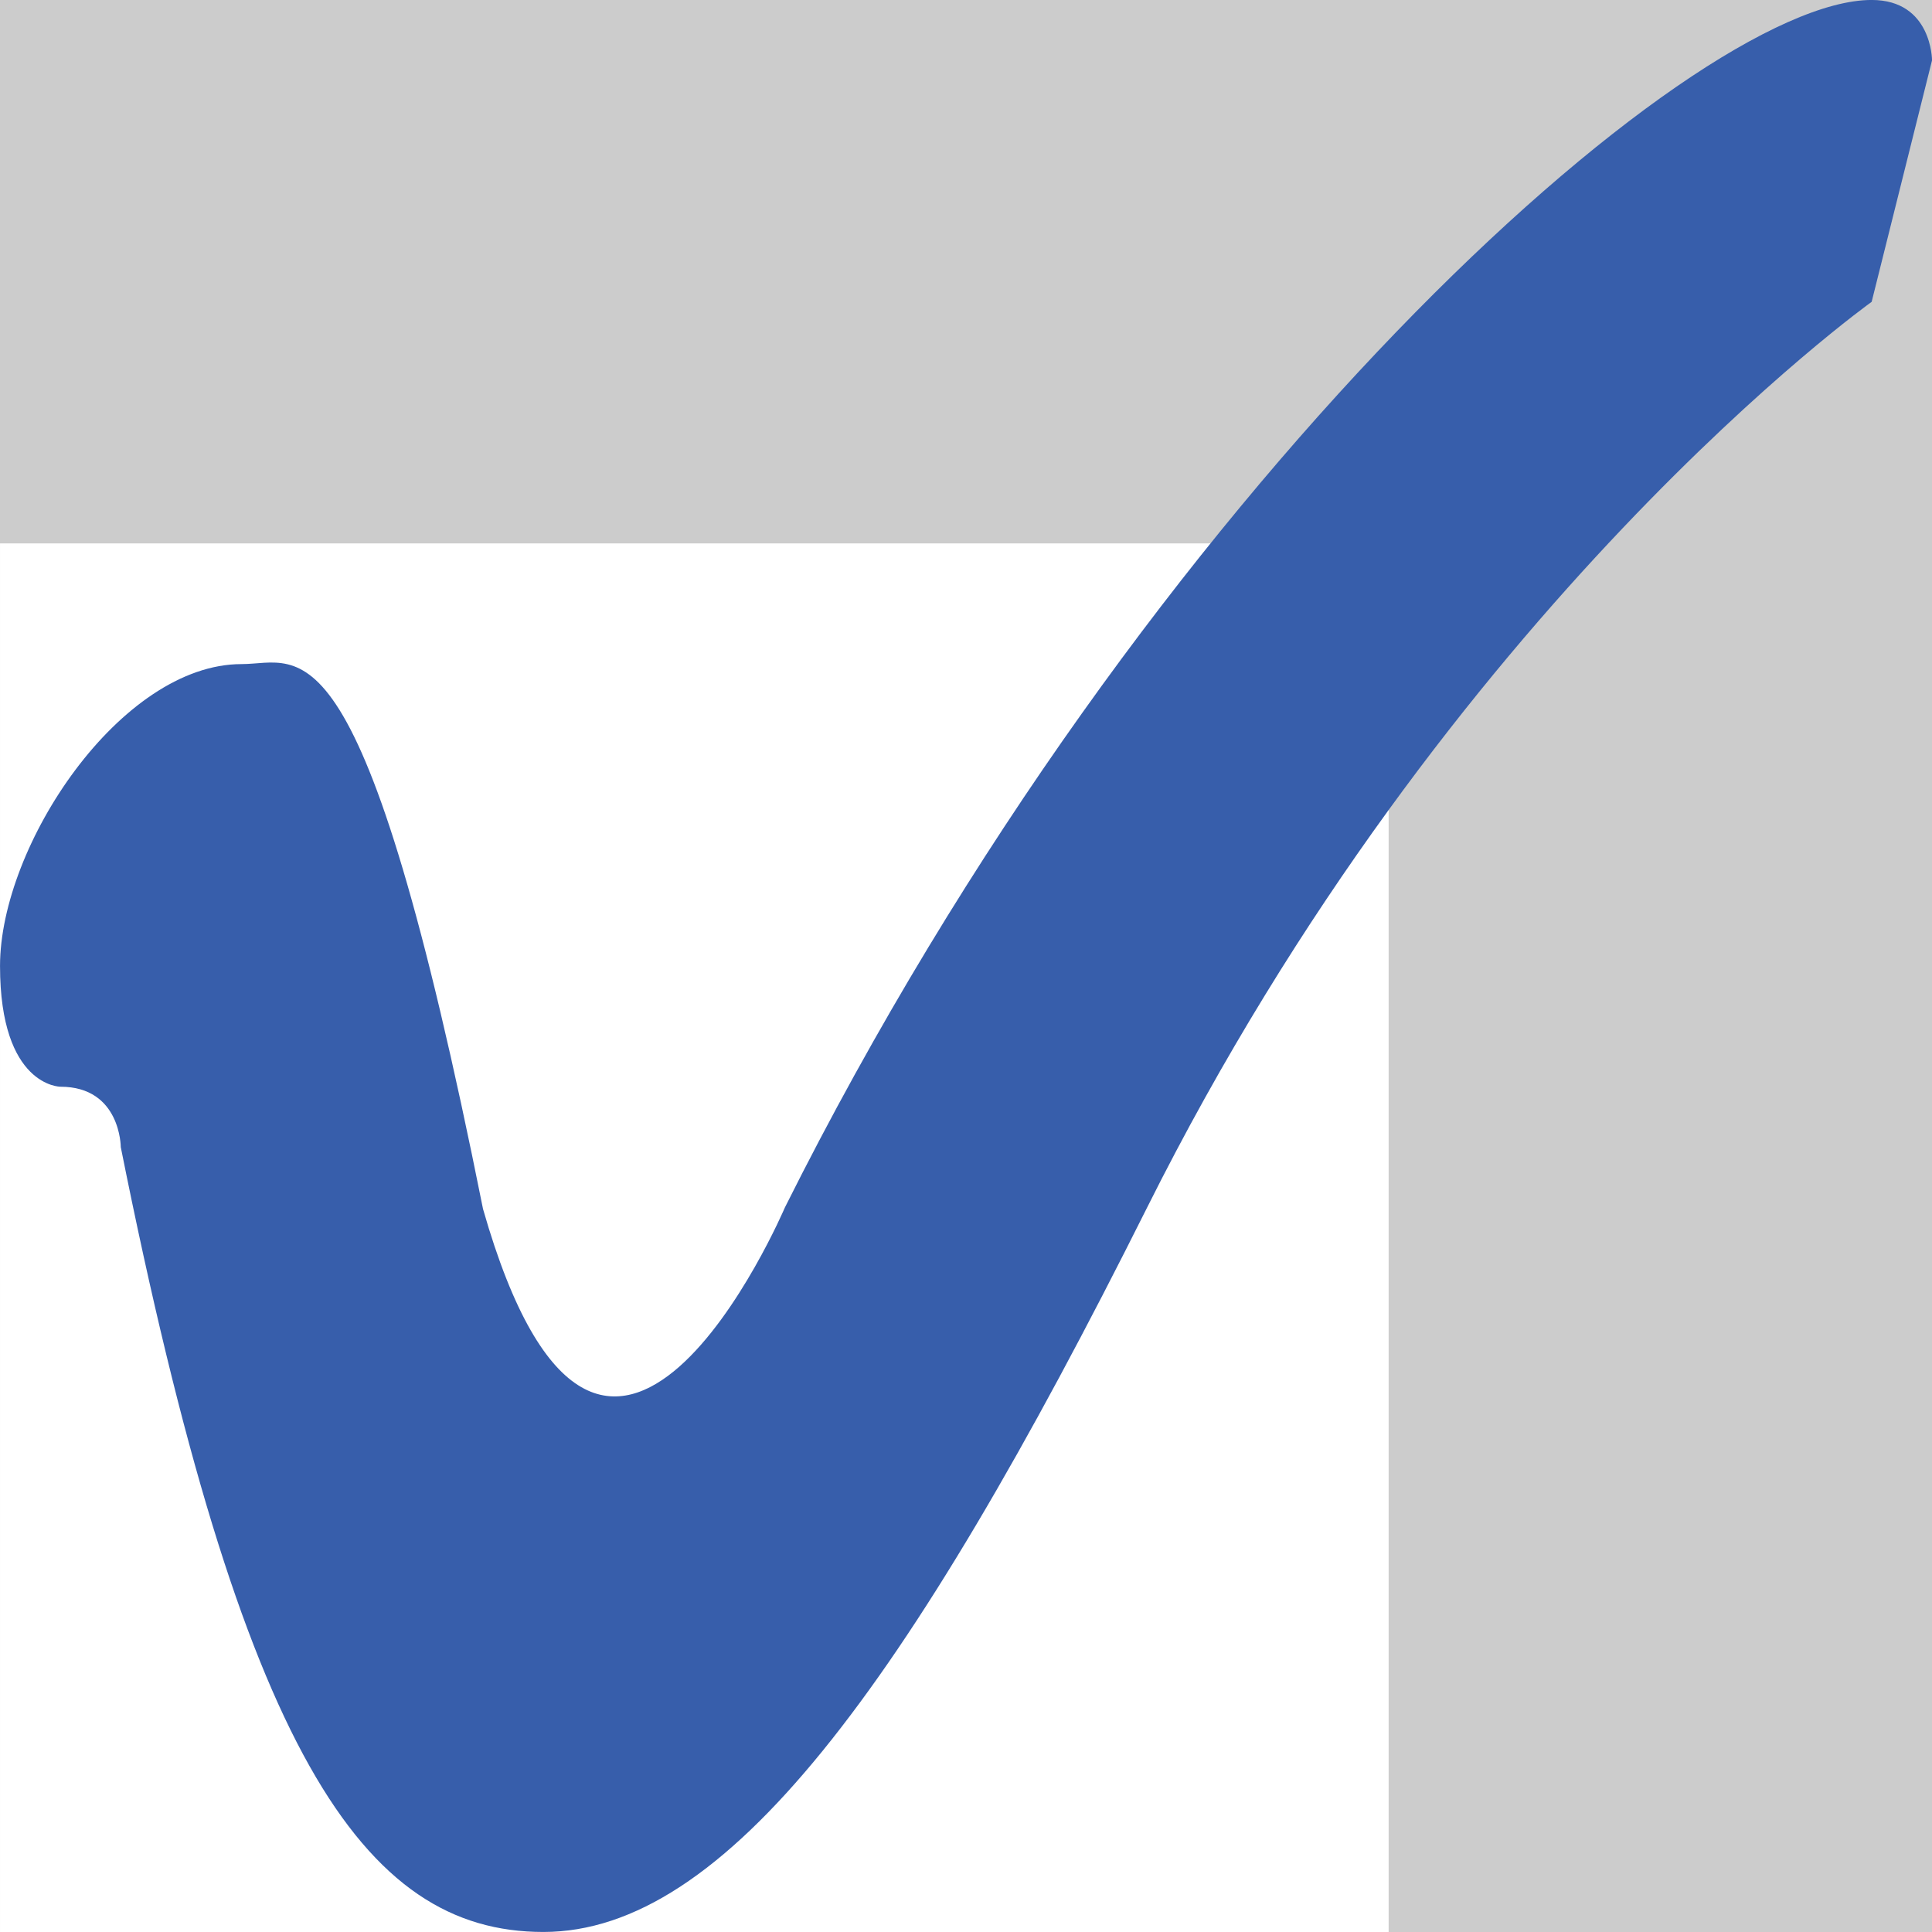
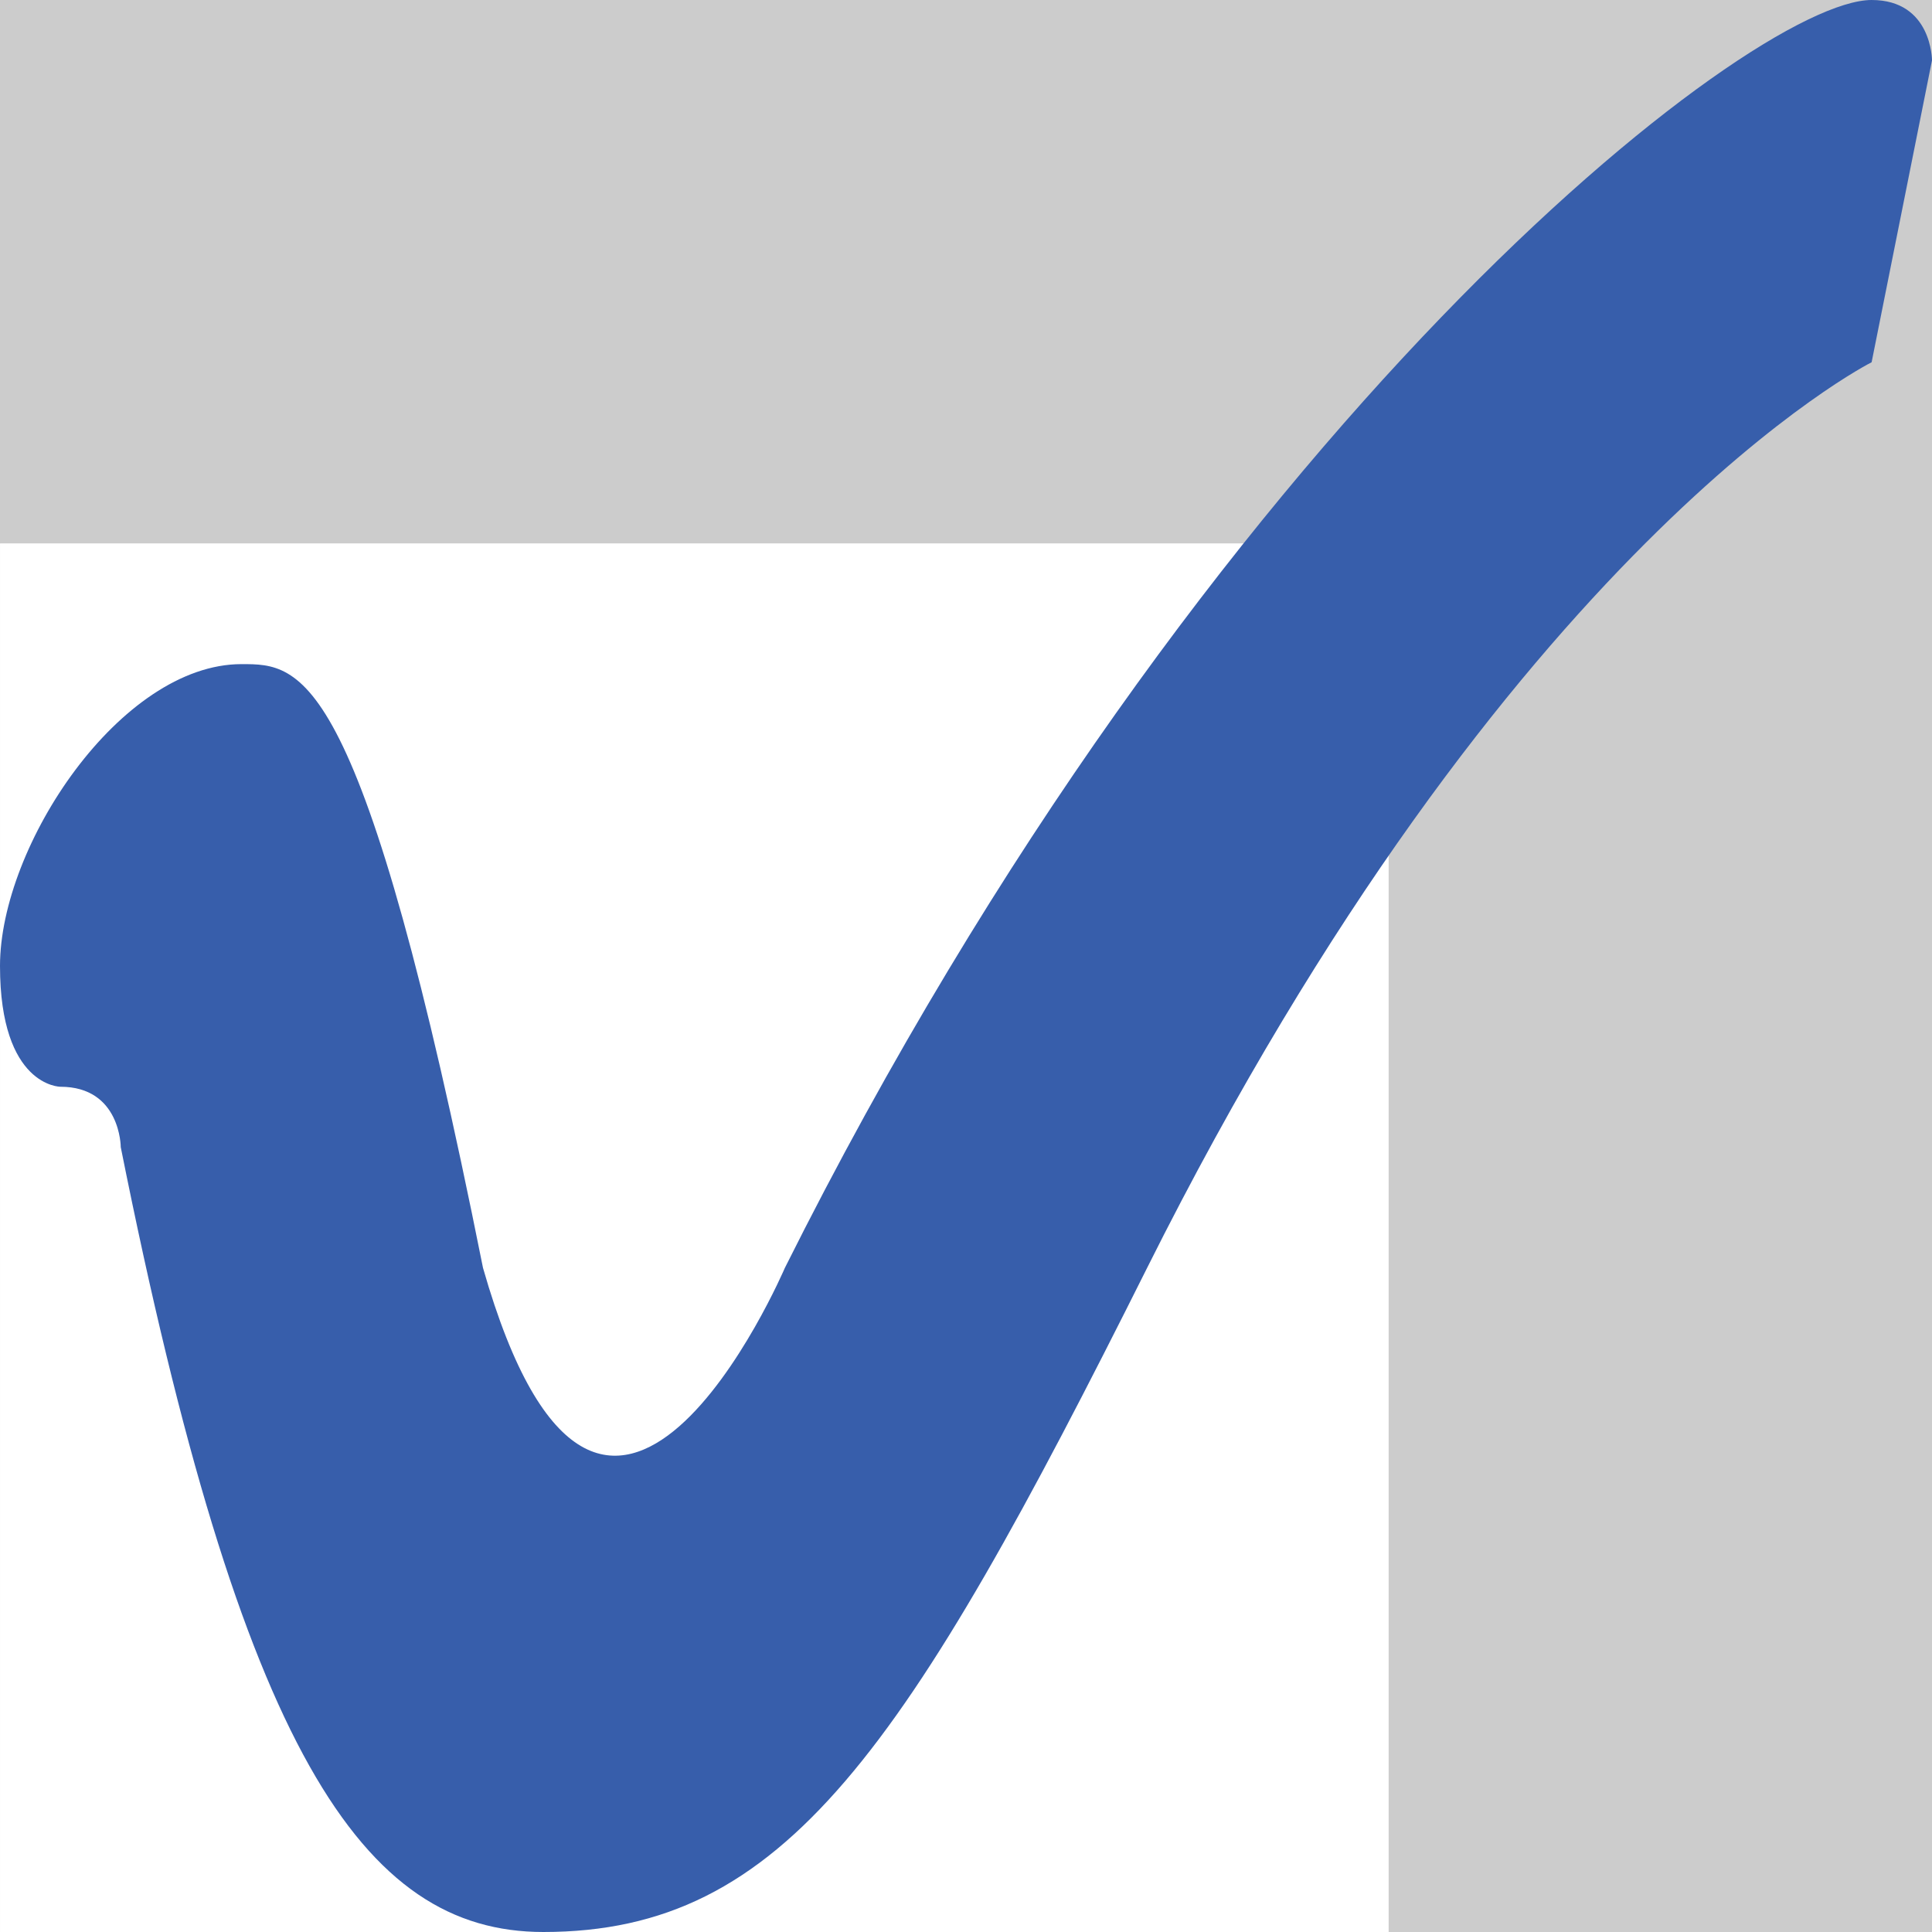
<svg xmlns="http://www.w3.org/2000/svg" width="32px" height="32px" id="svg3031" version="1.1">
  <defs id="defs3033" />
  <g id="layer1">
    <rect style="opacity:0.99;fill:#cccccc;fill-opacity:1;stroke:none" id="rect3057" width="32" height="32" x="0" y="0" />
    <g id="g3983" transform="translate(23.90941,-242.6875)">
      <g transform="translate(-0.9999997,0)" id="g3795">
        <rect style="fill:#ffffff;stroke:none" id="rect3902-7-9-9-0-0-9-9-2" width="23" height="23" x="-22.909" y="251.688" ry="0" />
-         <path d="m -14.909,262.712 c 2,7 5,-0.025 5,-0.025 6,-12 15,-20 18,-20 1,0 1,1 1,1 -1,4 -1,4 -1,4 0,0 -7,5 -12,15 -4,8 -7,12 -10,12 -3,2e-5 -5,-3 -7,-13 0,0 0,-1 -1,-1 0,0 -1,-1e-5 -1,-2 0,-2 2,-5 4,-5 1,0 2,-0.975 4,9.025 z" id="path3956-1-3-6-3-1-3-6-0-7-4" style="fill:#375eab;fill-opacity:1;stroke:#efefef;stroke-width:0;stroke-linecap:round;stroke-linejoin:round;stroke-miterlimit:4;stroke-opacity:1;stroke-dasharray:none" />
      </g>
    </g>
+     <path d="m 8,21 c 2,7 5,0 5,0 C 20,7 29,-5.13e-6 31,-5.13e-6 32,-5.13e-6 32,1 32,1 31,6 31,6 31,6 c 0,0 -6,3 -12,15 -4,8 -6,11 -10,11 -3,0 -5,-3 -7,-13 0,0 0,-1 -1,-1 0,0 -1,-10e-6 -1,-2 0,-2 2,-5 4,-5 1,0 2,-10e-6 4,10 z" id="path3956-1-3-6-3-1-3-6-0-7-4-4" style="fill:#375eab;fill-opacity:1;stroke:#efefef;stroke-width:0;stroke-linecap:round;stroke-linejoin:round;stroke-miterlimit:4;stroke-opacity:1;stroke-dasharray:none" />
  </g>
</svg>
